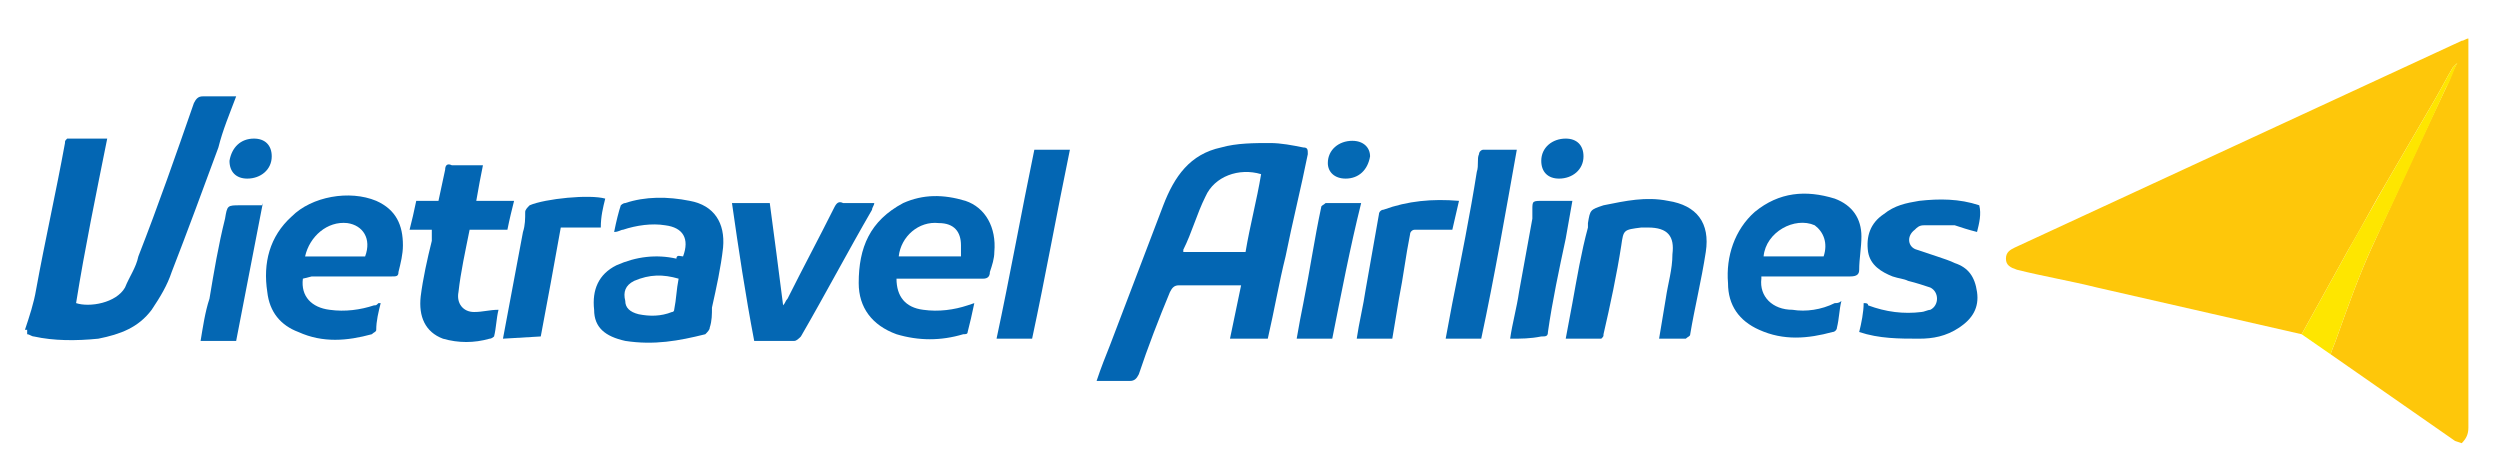
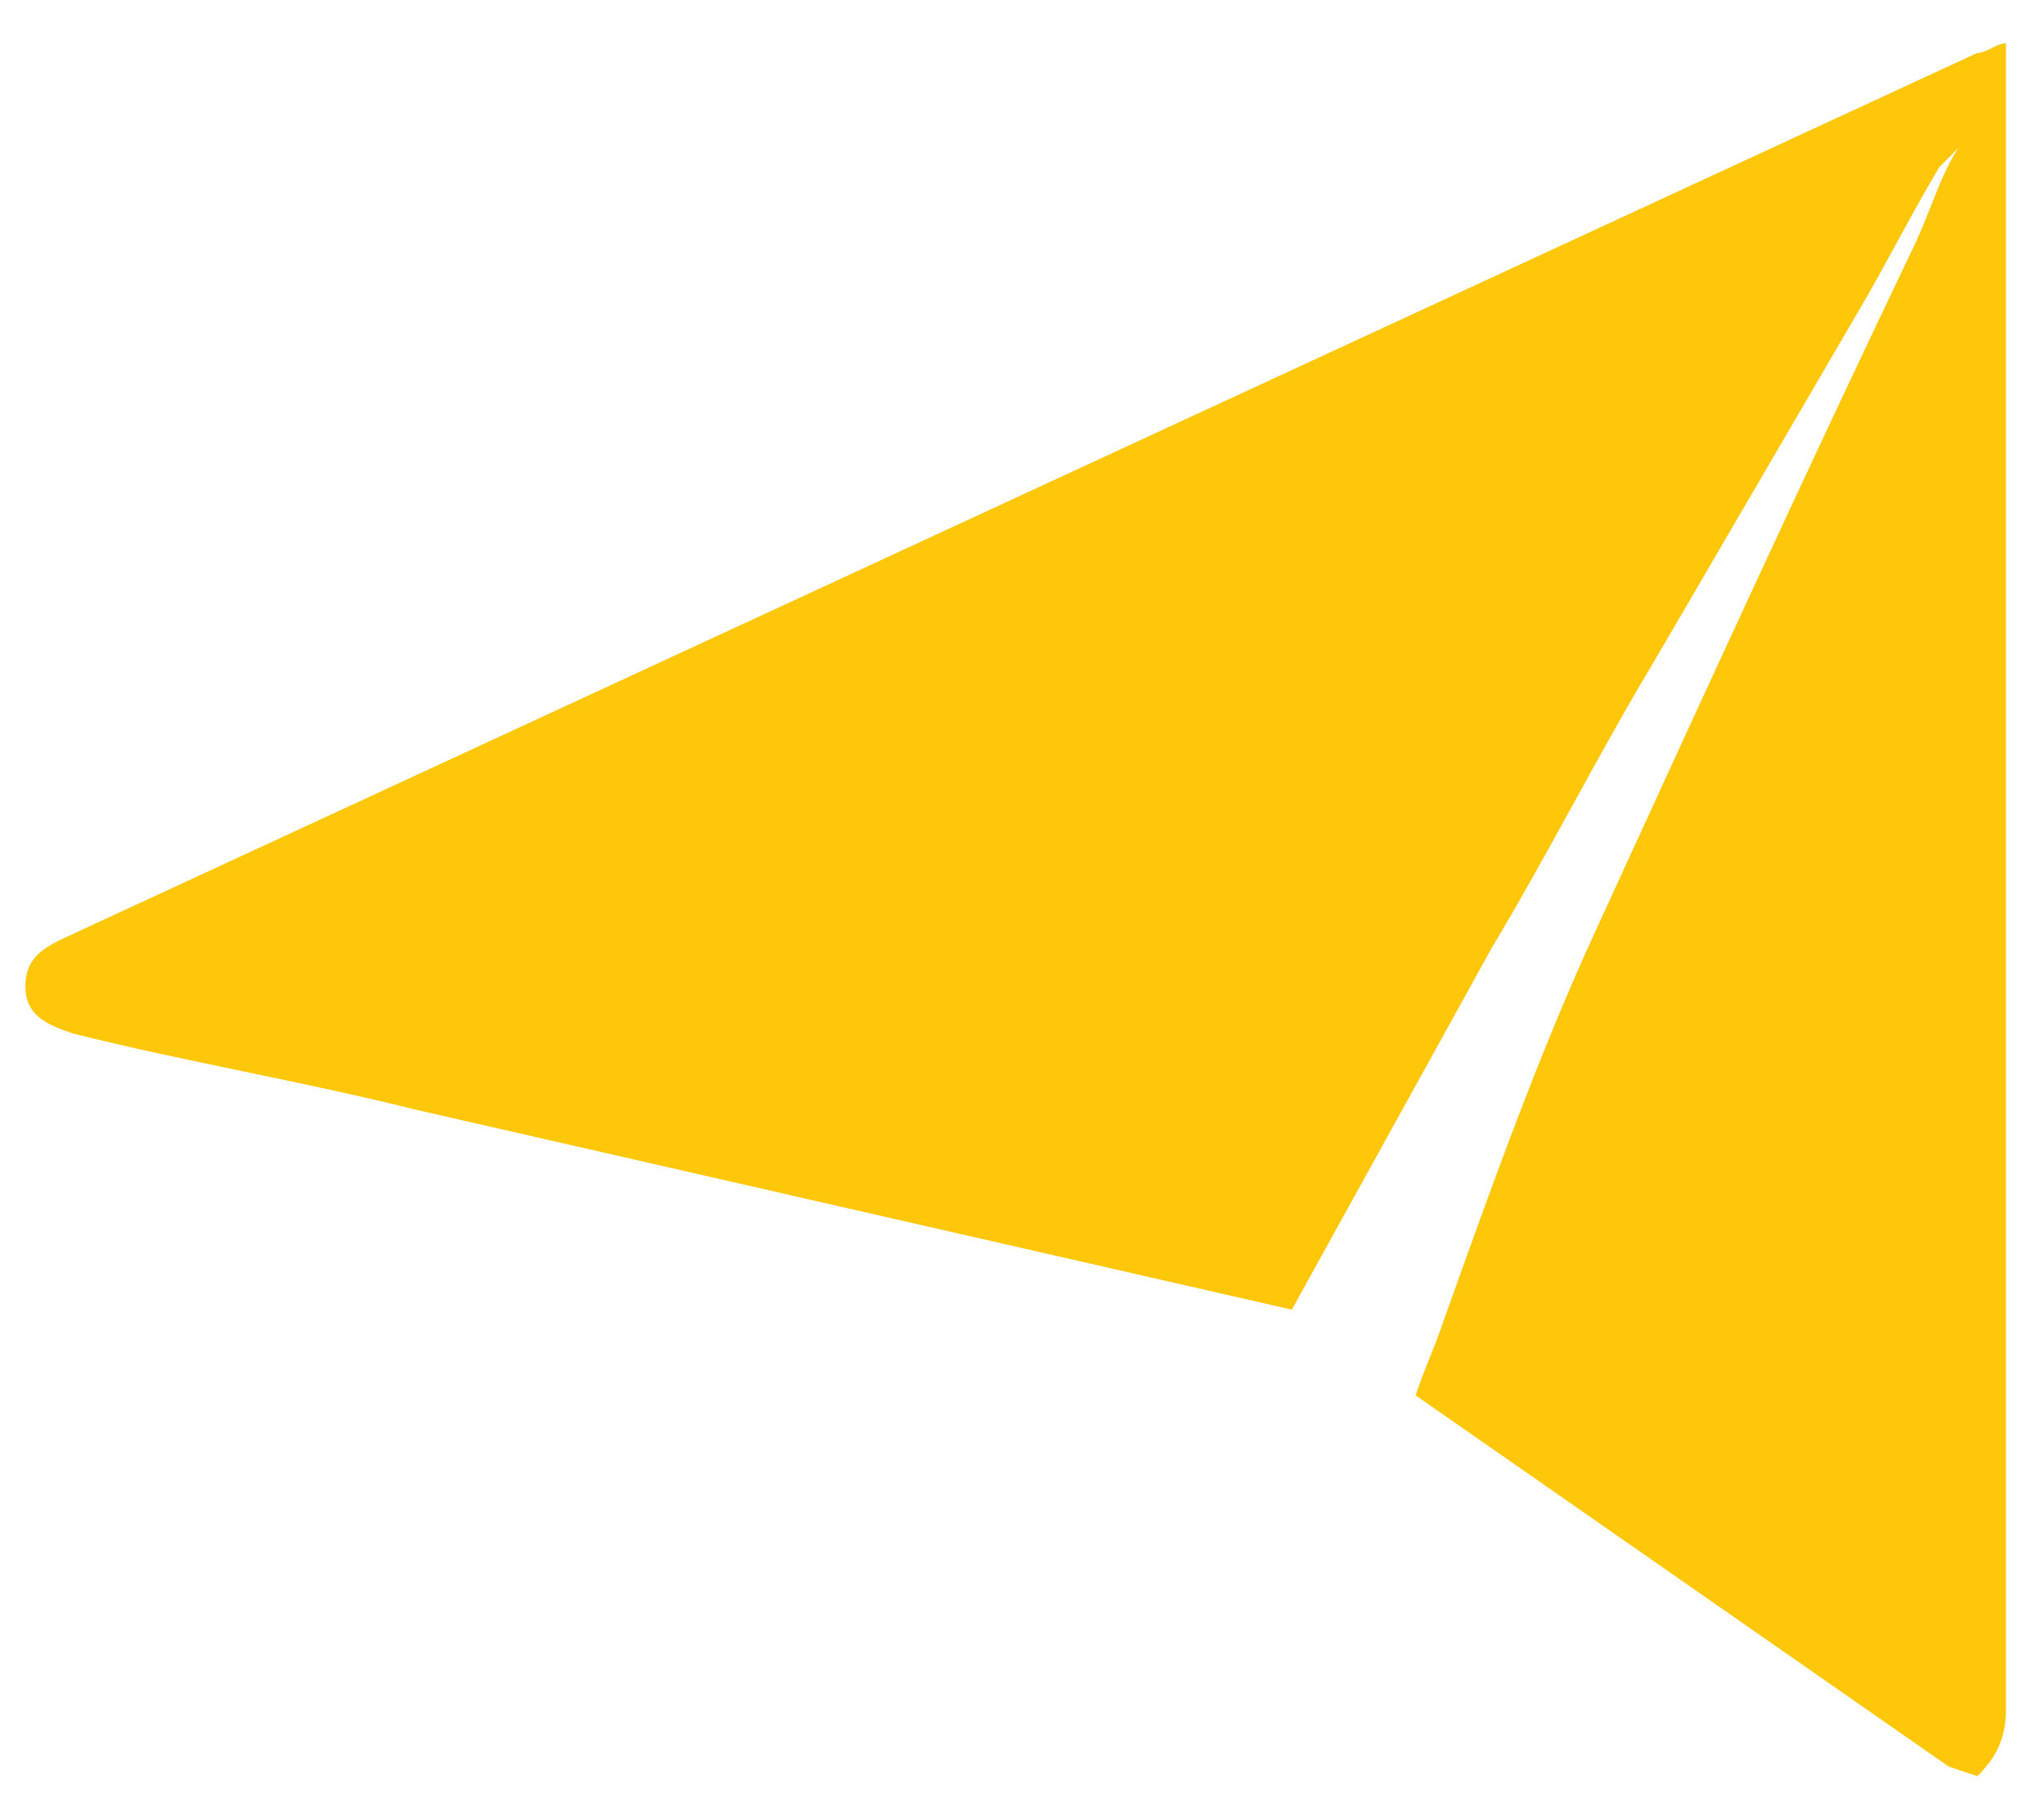
- <svg xmlns="http://www.w3.org/2000/svg" width="220" height="41" viewBox="0 0 220 41" fill="none">
-   <path fill-rule="evenodd" clip-rule="evenodd" d="M216.044 38.804L205.088 31.174C205.283 30.587 205.479 30.195 205.675 29.609C206.653 26.869 207.631 24.13 208.805 21.587C210.957 16.891 213.109 12.195 215.262 7.695C215.653 6.913 215.849 6.13 216.24 5.543C216.044 5.739 216.044 5.739 215.849 5.935C215.262 6.913 214.675 8.087 214.088 9.065C212.718 11.413 211.349 13.761 209.979 16.108C208.805 18.065 207.827 20.022 206.653 21.978L202.544 29.413L184.544 25.304C182.196 24.717 179.849 24.326 177.501 23.739C176.914 23.543 176.522 23.348 176.522 22.761C176.522 22.174 176.914 21.978 177.305 21.782L216.631 3.587C216.827 3.587 217.023 3.391 217.218 3.391C217.218 3.587 217.218 3.782 217.218 3.978C217.218 15.13 217.218 26.478 217.218 37.63C217.218 38.217 217.023 38.609 216.631 39L216.044 38.804Z" fill="#FEC70A" />
-   <path fill-rule="evenodd" clip-rule="evenodd" d="M2.196 29.022C2.587 27.848 2.978 26.674 3.174 25.5C3.957 21.196 4.935 16.892 5.718 12.587C5.718 12.392 5.718 12.392 5.913 12.196H9.435C8.457 17.087 7.478 21.783 6.696 26.674C7.87 27.066 10.218 26.674 11 25.305C11.392 24.326 11.978 23.544 12.174 22.566C13.935 18.066 15.5 13.566 17.065 9.065C17.261 8.674 17.457 8.479 17.848 8.479C18.826 8.479 19.805 8.479 20.783 8.479C20.196 10.044 19.609 11.413 19.218 12.979C17.848 16.696 16.478 20.413 15.109 23.935C14.718 25.109 14.131 26.087 13.348 27.261C12.174 28.826 10.609 29.413 8.652 29.805C6.696 30 4.739 30 2.978 29.609C2.783 29.609 2.587 29.413 2.391 29.413V29.022H2.196Z" fill="#0366B3" />
-   <path fill-rule="evenodd" clip-rule="evenodd" d="M111.565 29.804H108.239L109.217 25.109H107.457C106.283 25.109 104.913 25.109 103.739 25.109C103.348 25.109 103.152 25.304 102.957 25.696C101.978 28.044 101 30.587 100.217 32.935C100.022 33.326 99.826 33.522 99.435 33.522C98.457 33.522 97.478 33.522 96.5 33.522C96.891 32.348 97.283 31.37 97.674 30.391C99.239 26.283 100.804 22.174 102.37 18.065C103.348 15.522 104.717 13.565 107.457 12.978C108.826 12.587 110.391 12.587 111.761 12.587C112.739 12.587 113.717 12.783 114.696 12.978C115.087 12.978 115.087 13.174 115.087 13.565C114.5 16.5 113.717 19.63 113.13 22.565C112.544 24.913 112.152 27.261 111.565 29.804ZM110.978 15.326C109.022 14.739 106.87 15.522 106.087 17.283C105.304 18.848 104.913 20.413 104.13 21.978C104.13 21.978 104.13 21.978 104.13 22.174H109.609C110 19.826 110.587 17.674 110.978 15.326Z" fill="#0366B3" />
-   <path fill-rule="evenodd" clip-rule="evenodd" d="M155 24.522C154.805 26.087 155.979 27.261 157.739 27.261C158.913 27.456 160.283 27.261 161.457 26.674C161.652 26.674 161.848 26.674 162.044 26.478C161.848 27.261 161.848 28.044 161.652 28.826C161.652 29.022 161.457 29.217 161.261 29.217C159.109 29.804 156.957 30 154.805 29.022C153.044 28.239 152.065 26.87 152.065 24.913C151.87 22.565 152.652 20.217 154.413 18.652C156.565 16.891 158.913 16.696 161.457 17.478C163.022 18.065 163.805 19.239 163.805 20.804C163.805 21.783 163.609 22.761 163.609 23.739C163.609 24.13 163.413 24.326 162.826 24.326C160.479 24.326 158.131 24.326 155.783 24.326H155V24.522ZM155.196 22.565H160.479C160.87 21.391 160.479 20.413 159.696 19.826C157.935 19.044 155.392 20.413 155.196 22.565Z" fill="#0467B4" />
-   <path fill-rule="evenodd" clip-rule="evenodd" d="M26.653 24.522C26.457 26.087 27.435 27.066 29 27.261C30.37 27.457 31.74 27.261 32.913 26.87C33.109 26.87 33.109 26.87 33.305 26.674C33.305 26.674 33.305 26.674 33.5 26.674C33.305 27.457 33.109 28.239 33.109 29.022C33.109 29.218 32.913 29.218 32.718 29.413C30.566 30 28.413 30.196 26.261 29.218C24.696 28.631 23.718 27.457 23.522 25.696C23.131 23.152 23.718 20.805 25.674 19.044C27.435 17.283 30.761 16.696 33.109 17.674C34.87 18.457 35.457 19.826 35.457 21.587C35.457 22.37 35.261 23.152 35.066 23.935C35.066 24.326 34.87 24.326 34.479 24.326C32.131 24.326 29.783 24.326 27.435 24.326L26.653 24.522ZM26.848 22.566H32.131C32.718 21 31.935 19.826 30.566 19.631C28.805 19.435 27.239 20.805 26.848 22.566Z" fill="#0366B3" />
-   <path fill-rule="evenodd" clip-rule="evenodd" d="M78.892 24.522C78.892 26.087 79.675 27.065 81.24 27.261C82.609 27.457 83.979 27.261 85.153 26.87L85.74 26.674C85.544 27.652 85.349 28.435 85.153 29.218C85.153 29.413 84.957 29.413 84.762 29.413C82.805 30 80.849 30 78.892 29.413C76.74 28.631 75.566 27.065 75.566 24.913C75.566 21.783 76.544 19.435 79.479 17.87C81.24 17.087 83.001 17.087 84.957 17.674C86.718 18.261 87.696 20.022 87.501 22.174C87.501 22.761 87.305 23.348 87.109 23.935C87.109 24.326 86.914 24.522 86.522 24.522C84.175 24.522 81.827 24.522 79.479 24.522H78.892ZM84.566 22.565C84.566 22.174 84.566 21.978 84.566 21.587C84.566 20.413 83.979 19.631 82.609 19.631C80.849 19.435 79.283 20.805 79.088 22.565H84.566Z" fill="#0366B3" />
-   <path fill-rule="evenodd" clip-rule="evenodd" d="M60.109 22.565C60.696 21 60.109 20.022 58.544 19.826C57.37 19.63 56.001 19.826 54.827 20.217C54.631 20.217 54.436 20.413 54.044 20.413C54.24 19.435 54.436 18.652 54.631 18.065C54.631 18.065 54.827 17.869 55.023 17.869C56.783 17.282 58.74 17.282 60.697 17.674C62.849 18.065 63.827 19.63 63.631 21.782C63.436 23.543 63.044 25.304 62.653 27.065C62.653 27.652 62.653 28.239 62.457 28.826C62.457 29.022 62.262 29.217 62.066 29.413C59.718 30 57.566 30.391 55.023 30C53.262 29.609 52.283 28.826 52.283 27.261C52.088 25.5 52.675 24.13 54.24 23.348C56.001 22.565 57.762 22.369 59.523 22.761C59.523 22.369 59.914 22.565 60.109 22.565ZM59.718 24.522C58.349 24.13 57.175 24.13 55.805 24.717C55.023 25.109 54.827 25.696 55.023 26.478C55.023 27.065 55.414 27.456 56.196 27.652C57.175 27.848 58.153 27.848 59.131 27.456C59.327 27.456 59.327 27.261 59.327 27.261C59.523 26.283 59.523 25.5 59.718 24.522Z" fill="#0367B3" />
-   <path fill-rule="evenodd" clip-rule="evenodd" d="M146 29.805C146.196 28.631 146.391 27.457 146.587 26.283C146.783 24.913 147.174 23.739 147.174 22.37C147.37 20.805 146.783 20.022 145.022 20.022C144.826 20.022 144.631 20.022 144.435 20.022C142.87 20.218 142.87 20.218 142.674 21.587C142.283 24.131 141.696 26.87 141.109 29.413C141.109 29.609 141.109 29.609 140.913 29.805H137.783C137.978 28.826 138.174 27.652 138.37 26.674C138.761 24.522 139.152 22.174 139.739 20.022C139.739 19.826 139.739 19.826 139.739 19.631C139.935 18.457 139.935 18.457 141.109 18.065C143.065 17.674 144.826 17.283 146.783 17.674C149.326 18.065 150.5 19.631 150.109 22.174C149.718 24.718 149.131 27.065 148.739 29.413C148.739 29.609 148.544 29.609 148.348 29.805C147.957 29.805 146.978 29.805 146 29.805Z" fill="#0467B4" />
-   <path fill-rule="evenodd" clip-rule="evenodd" d="M173.979 20.413C173.196 20.217 172.609 20.022 172.022 19.826C171.044 19.826 170.262 19.826 169.283 19.826C168.892 19.826 168.696 20.022 168.501 20.217C167.718 20.804 167.914 21.783 168.696 21.978C169.283 22.174 169.87 22.37 170.457 22.565C171.044 22.761 171.631 22.956 172.022 23.152C173.196 23.544 173.783 24.326 173.979 25.696C174.175 27.065 173.588 28.044 172.414 28.826C171.24 29.609 170.066 29.804 168.892 29.804C167.131 29.804 165.37 29.804 163.609 29.217C163.805 28.435 164.001 27.456 164.001 26.674C164.196 26.674 164.392 26.674 164.392 26.87C165.957 27.456 167.522 27.652 169.088 27.456C169.283 27.456 169.675 27.261 169.87 27.261C170.262 27.065 170.457 26.674 170.457 26.283C170.457 25.891 170.262 25.5 169.87 25.304C169.283 25.109 168.696 24.913 167.914 24.717C167.522 24.522 167.131 24.522 166.544 24.326C165.566 23.935 164.588 23.348 164.392 22.174C164.196 20.804 164.588 19.63 165.762 18.848C166.74 18.065 167.718 17.87 168.892 17.674C170.653 17.478 172.414 17.478 174.175 18.065C174.37 18.848 174.175 19.63 173.979 20.413Z" fill="#0367B3" />
-   <path fill-rule="evenodd" clip-rule="evenodd" d="M64.414 17.87H67.74C68.131 20.805 68.522 23.739 68.914 26.87C69.109 26.674 69.109 26.478 69.305 26.283C70.674 23.544 72.044 21 73.414 18.261C73.609 17.87 73.805 17.674 74.196 17.87C75.174 17.87 75.957 17.87 76.935 17.87C76.935 18.065 76.74 18.261 76.74 18.457C74.588 22.174 72.631 25.892 70.479 29.609C70.283 29.805 70.088 30 69.892 30C68.718 30 67.544 30 66.37 30C65.588 25.892 65.001 21.978 64.414 17.87Z" fill="#0467B3" />
-   <path fill-rule="evenodd" clip-rule="evenodd" d="M37.999 20.217H36.043C36.239 19.435 36.434 18.652 36.63 17.674H38.586C38.782 16.695 38.978 15.913 39.173 14.935C39.173 14.543 39.369 14.348 39.76 14.543C40.543 14.543 41.521 14.543 42.499 14.543C42.304 15.522 42.108 16.5 41.913 17.674H45.239C45.043 18.456 44.847 19.239 44.652 20.217H41.326C40.934 22.174 40.543 23.935 40.347 25.695C40.152 26.674 40.739 27.456 41.717 27.456C42.499 27.456 43.087 27.261 43.869 27.261C43.673 28.043 43.673 28.826 43.478 29.609C43.478 29.609 43.282 29.804 43.087 29.804C41.717 30.195 40.347 30.195 38.978 29.804C37.413 29.217 36.826 27.848 37.021 26.087C37.217 24.522 37.608 22.761 37.999 21.195C37.999 20.608 37.999 20.413 37.999 20.217Z" fill="#0366B3" />
-   <path fill-rule="evenodd" clip-rule="evenodd" d="M130.348 29.805H127.218C127.413 28.826 127.609 27.652 127.805 26.674C128.587 22.761 129.37 18.848 129.957 15.131C130.153 14.544 129.957 13.957 130.153 13.565C130.153 13.37 130.348 13.174 130.544 13.174C131.522 13.174 132.5 13.174 133.479 13.174C132.5 18.652 131.522 24.326 130.348 29.805Z" fill="#0467B4" />
-   <path fill-rule="evenodd" clip-rule="evenodd" d="M91.022 13.174H94.152C92.978 18.848 92 24.326 90.826 29.805H87.696C88.87 24.326 89.848 18.848 91.022 13.174Z" fill="#0366B3" />
-   <path fill-rule="evenodd" clip-rule="evenodd" d="M128.392 17.674C128.196 18.457 128 19.435 127.805 20.218C126.631 20.218 125.652 20.218 124.479 20.218C124.283 20.218 124.087 20.413 124.087 20.609C123.696 22.566 123.5 24.326 123.109 26.283C122.913 27.457 122.718 28.631 122.522 29.805H119.392C119.587 28.435 119.979 26.87 120.174 25.5C120.566 23.348 120.957 21 121.348 18.848C121.348 18.653 121.544 18.457 121.739 18.457C123.892 17.674 126.044 17.479 128.392 17.674Z" fill="#0467B4" />
-   <path fill-rule="evenodd" clip-rule="evenodd" d="M44.261 29.804C44.848 26.674 45.435 23.543 46.022 20.413C46.217 19.826 46.217 19.239 46.217 18.652C46.217 18.456 46.413 18.261 46.609 18.065C47.978 17.478 51.891 17.087 53.261 17.478C53.065 18.261 52.87 19.043 52.87 20.022H49.348C48.761 23.348 48.174 26.478 47.587 29.608L44.261 29.804Z" fill="#0367B3" />
-   <path fill-rule="evenodd" clip-rule="evenodd" d="M23.13 17.87C22.348 21.978 21.565 25.891 20.782 30H17.652C17.848 28.826 18.043 27.457 18.434 26.283C18.826 23.935 19.217 21.587 19.804 19.239C20 18.065 20 18.065 21.174 18.065H23.13V17.87Z" fill="#0467B3" />
-   <path fill-rule="evenodd" clip-rule="evenodd" d="M117.239 29.804H114.108C114.304 28.631 114.5 27.652 114.695 26.674C115.282 23.739 115.674 21 116.261 18.261C116.261 18.065 116.456 18.065 116.652 17.87C117.63 17.87 118.608 17.87 119.782 17.87C118.804 21.783 118.021 25.891 117.239 29.804Z" fill="#0467B4" />
-   <path fill-rule="evenodd" clip-rule="evenodd" d="M132.892 29.805C133.087 28.435 133.479 27.065 133.674 25.696C134.066 23.544 134.457 21.392 134.848 19.239C134.848 19.044 134.848 18.848 134.848 18.457C134.848 17.674 134.848 17.674 135.826 17.674H138.37C138.174 18.848 137.979 19.826 137.783 21C137.196 23.739 136.609 26.478 136.218 29.218C136.218 29.609 136.022 29.609 135.631 29.609C134.652 29.805 133.87 29.805 132.892 29.805Z" fill="#0467B3" />
-   <path fill-rule="evenodd" clip-rule="evenodd" d="M202.544 29.413L206.653 21.978L209.979 16.109L214.087 9.065C214.674 8.087 215.261 6.913 215.848 5.935C216.044 5.739 216.044 5.739 216.24 5.543C215.848 6.326 215.653 7.109 215.261 7.696C213.109 12.391 210.957 17.087 208.805 21.587C207.631 24.131 206.653 26.87 205.674 29.609C205.479 30.196 205.283 30.587 205.087 31.174L202.544 29.413Z" fill="#FEE600" />
-   <path fill-rule="evenodd" clip-rule="evenodd" d="M118.414 15.717C117.436 15.717 116.849 15.13 116.849 14.348C116.849 13.174 117.827 12.391 119.001 12.391C119.979 12.391 120.566 12.978 120.566 13.761C120.37 14.935 119.588 15.717 118.414 15.717Z" fill="#0469B4" />
-   <path fill-rule="evenodd" clip-rule="evenodd" d="M22.348 12.196C23.326 12.196 23.913 12.783 23.913 13.761C23.913 14.935 22.934 15.717 21.761 15.717C20.782 15.717 20.195 15.13 20.195 14.152C20.391 12.978 21.174 12.196 22.348 12.196Z" fill="#0467B4" />
-   <path fill-rule="evenodd" clip-rule="evenodd" d="M137.196 15.717C136.218 15.717 135.631 15.13 135.631 14.152C135.631 12.978 136.609 12.196 137.783 12.196C138.761 12.196 139.348 12.783 139.348 13.761C139.348 14.935 138.37 15.717 137.196 15.717Z" fill="#0467B4" />
+ <svg xmlns="http://www.w3.org/2000/svg" width="42" height="37" viewBox="0 0 42 37" fill="none">
+   <path fill-rule="evenodd" clip-rule="evenodd" d="M40.044 36.304L29.088 28.674C29.283 28.087 29.479 27.695 29.675 27.109C30.653 24.369 31.631 21.63 32.805 19.087C34.957 14.391 37.109 9.695 39.262 5.195C39.653 4.413 39.849 3.63 40.24 3.043C40.044 3.239 40.044 3.239 39.849 3.435C39.262 4.413 38.675 5.587 38.088 6.565C36.718 8.913 35.349 11.261 33.979 13.608C32.805 15.565 31.827 17.522 30.653 19.478L26.544 26.913L8.544 22.804C6.196 22.217 3.849 21.826 1.501 21.239C0.914 21.043 0.522 20.848 0.522 20.261C0.522 19.674 0.914 19.478 1.305 19.282L40.631 1.087C40.827 1.087 41.023 0.891 41.218 0.891C41.218 1.087 41.218 1.282 41.218 1.478C41.218 12.63 41.218 23.978 41.218 35.13C41.218 35.717 41.023 36.109 40.631 36.5L40.044 36.304Z" fill="#FEC70A" />
</svg>
